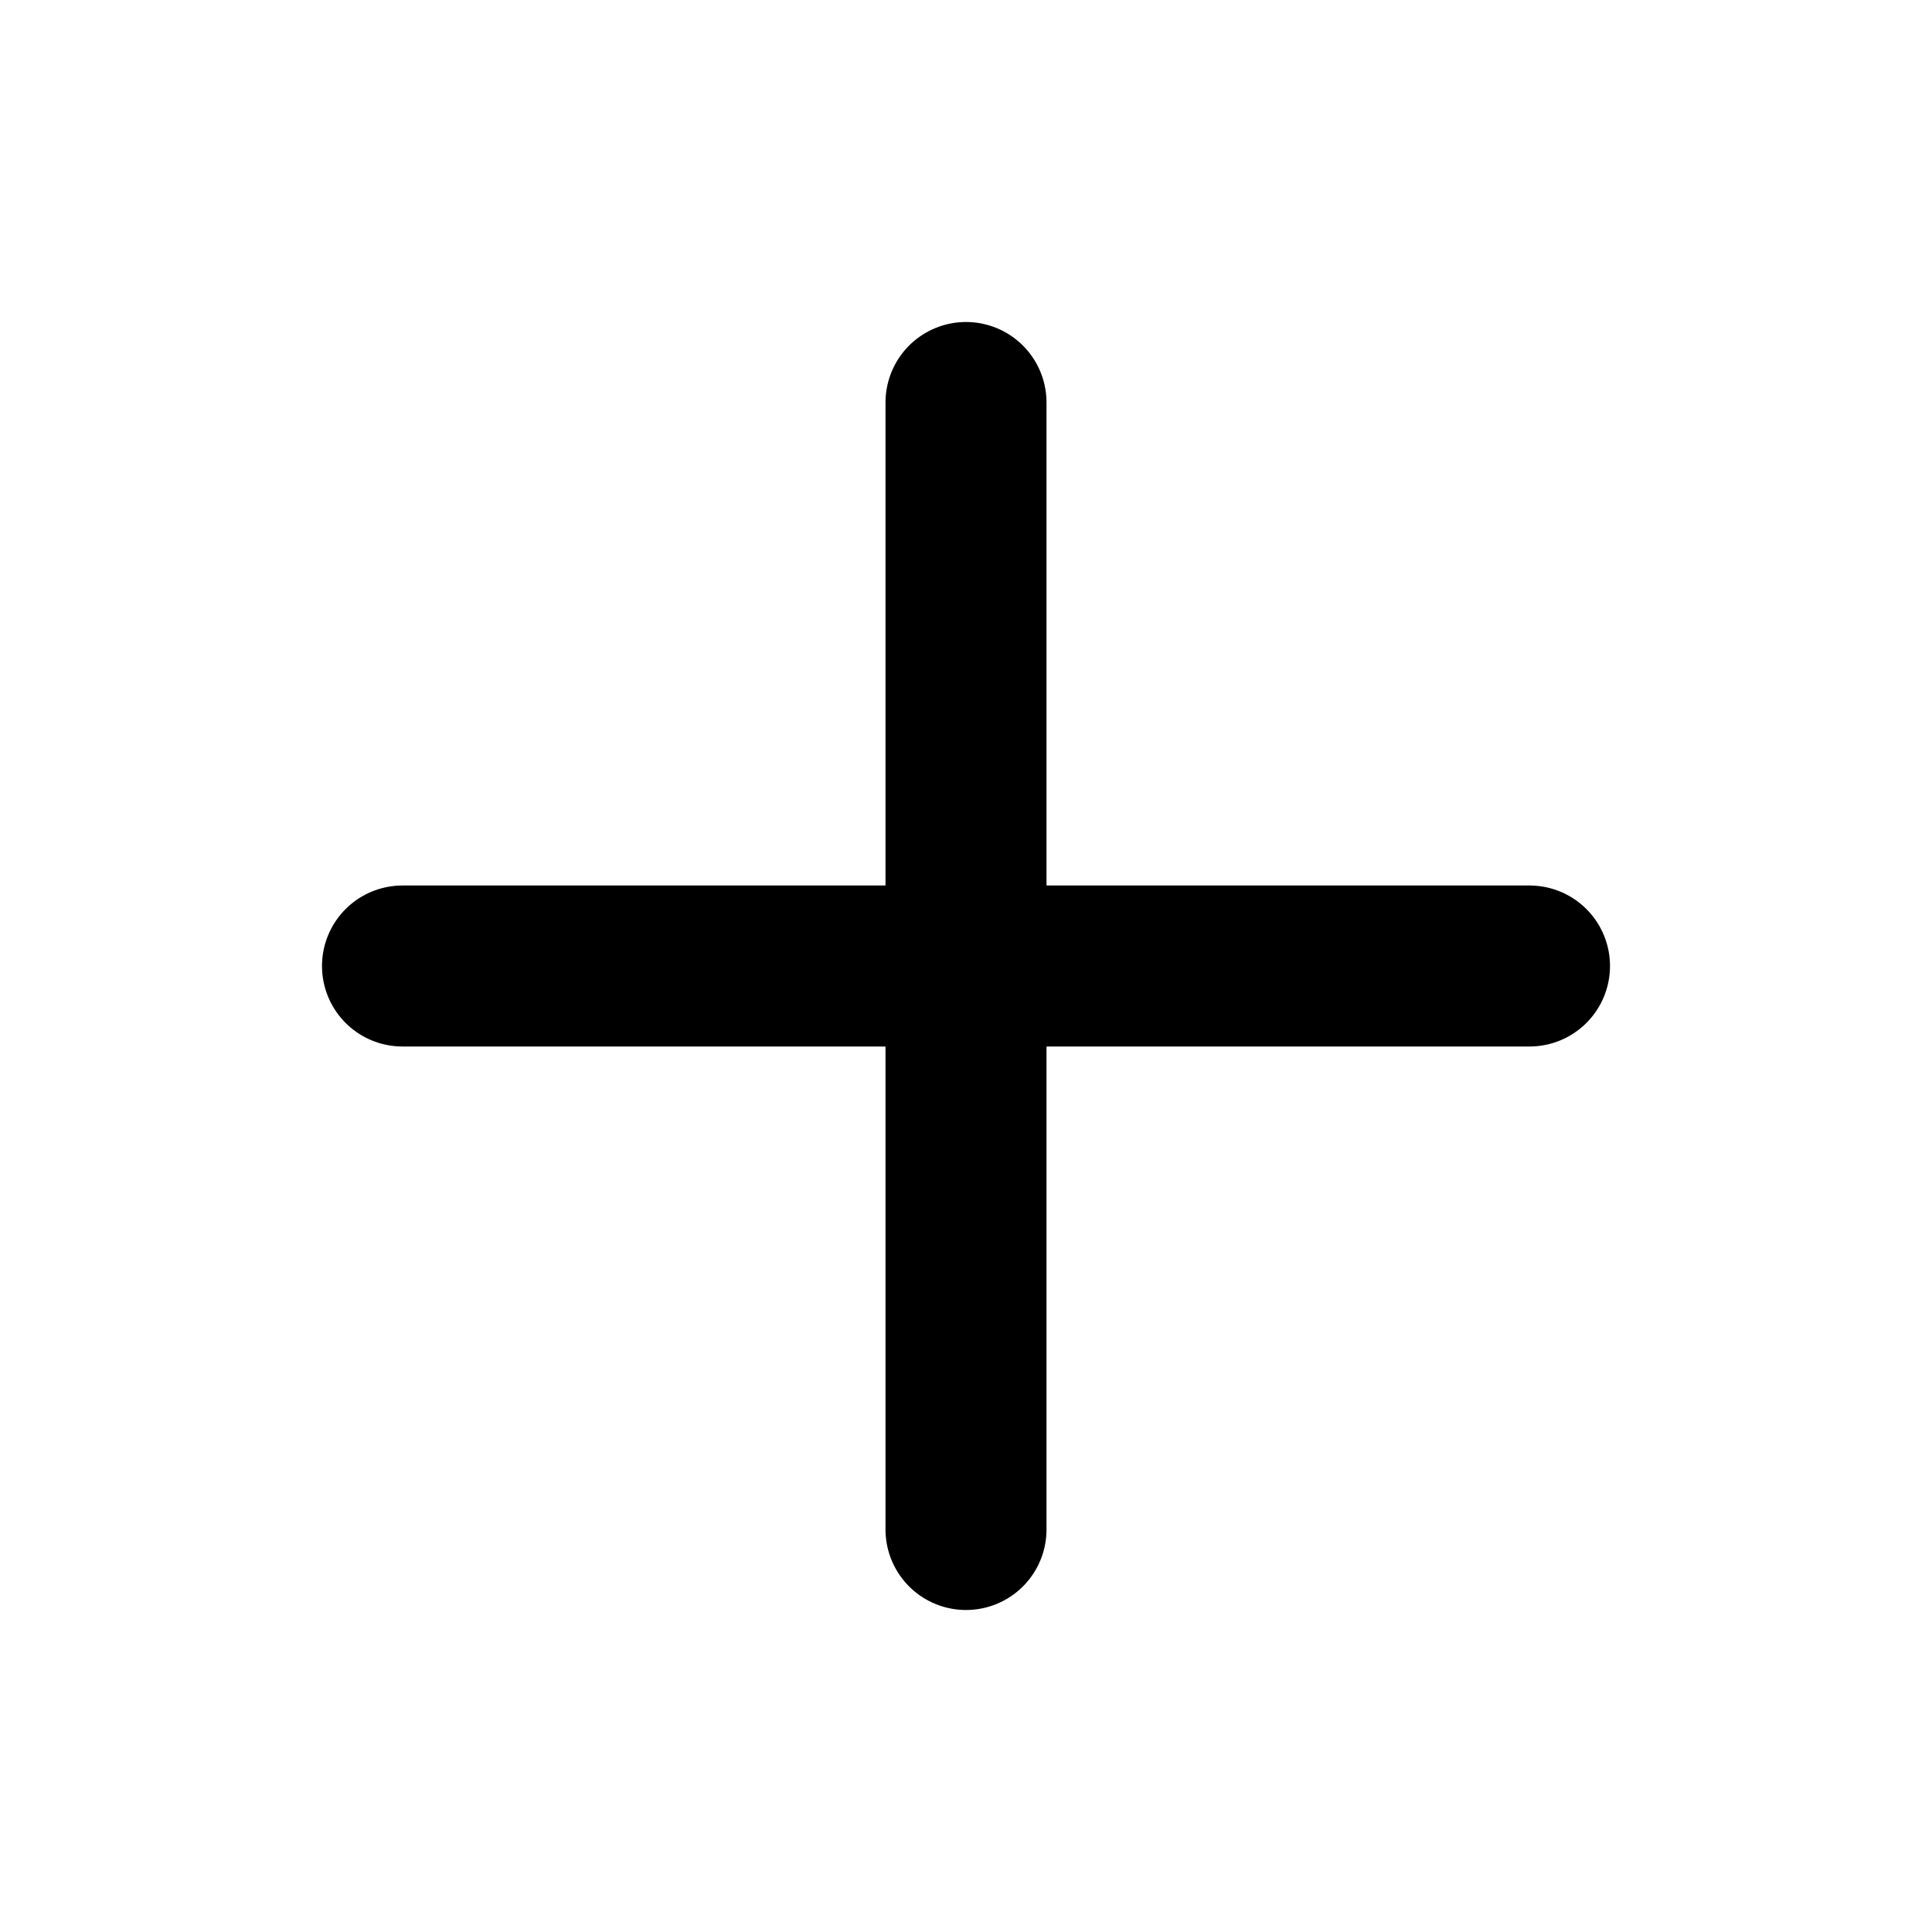
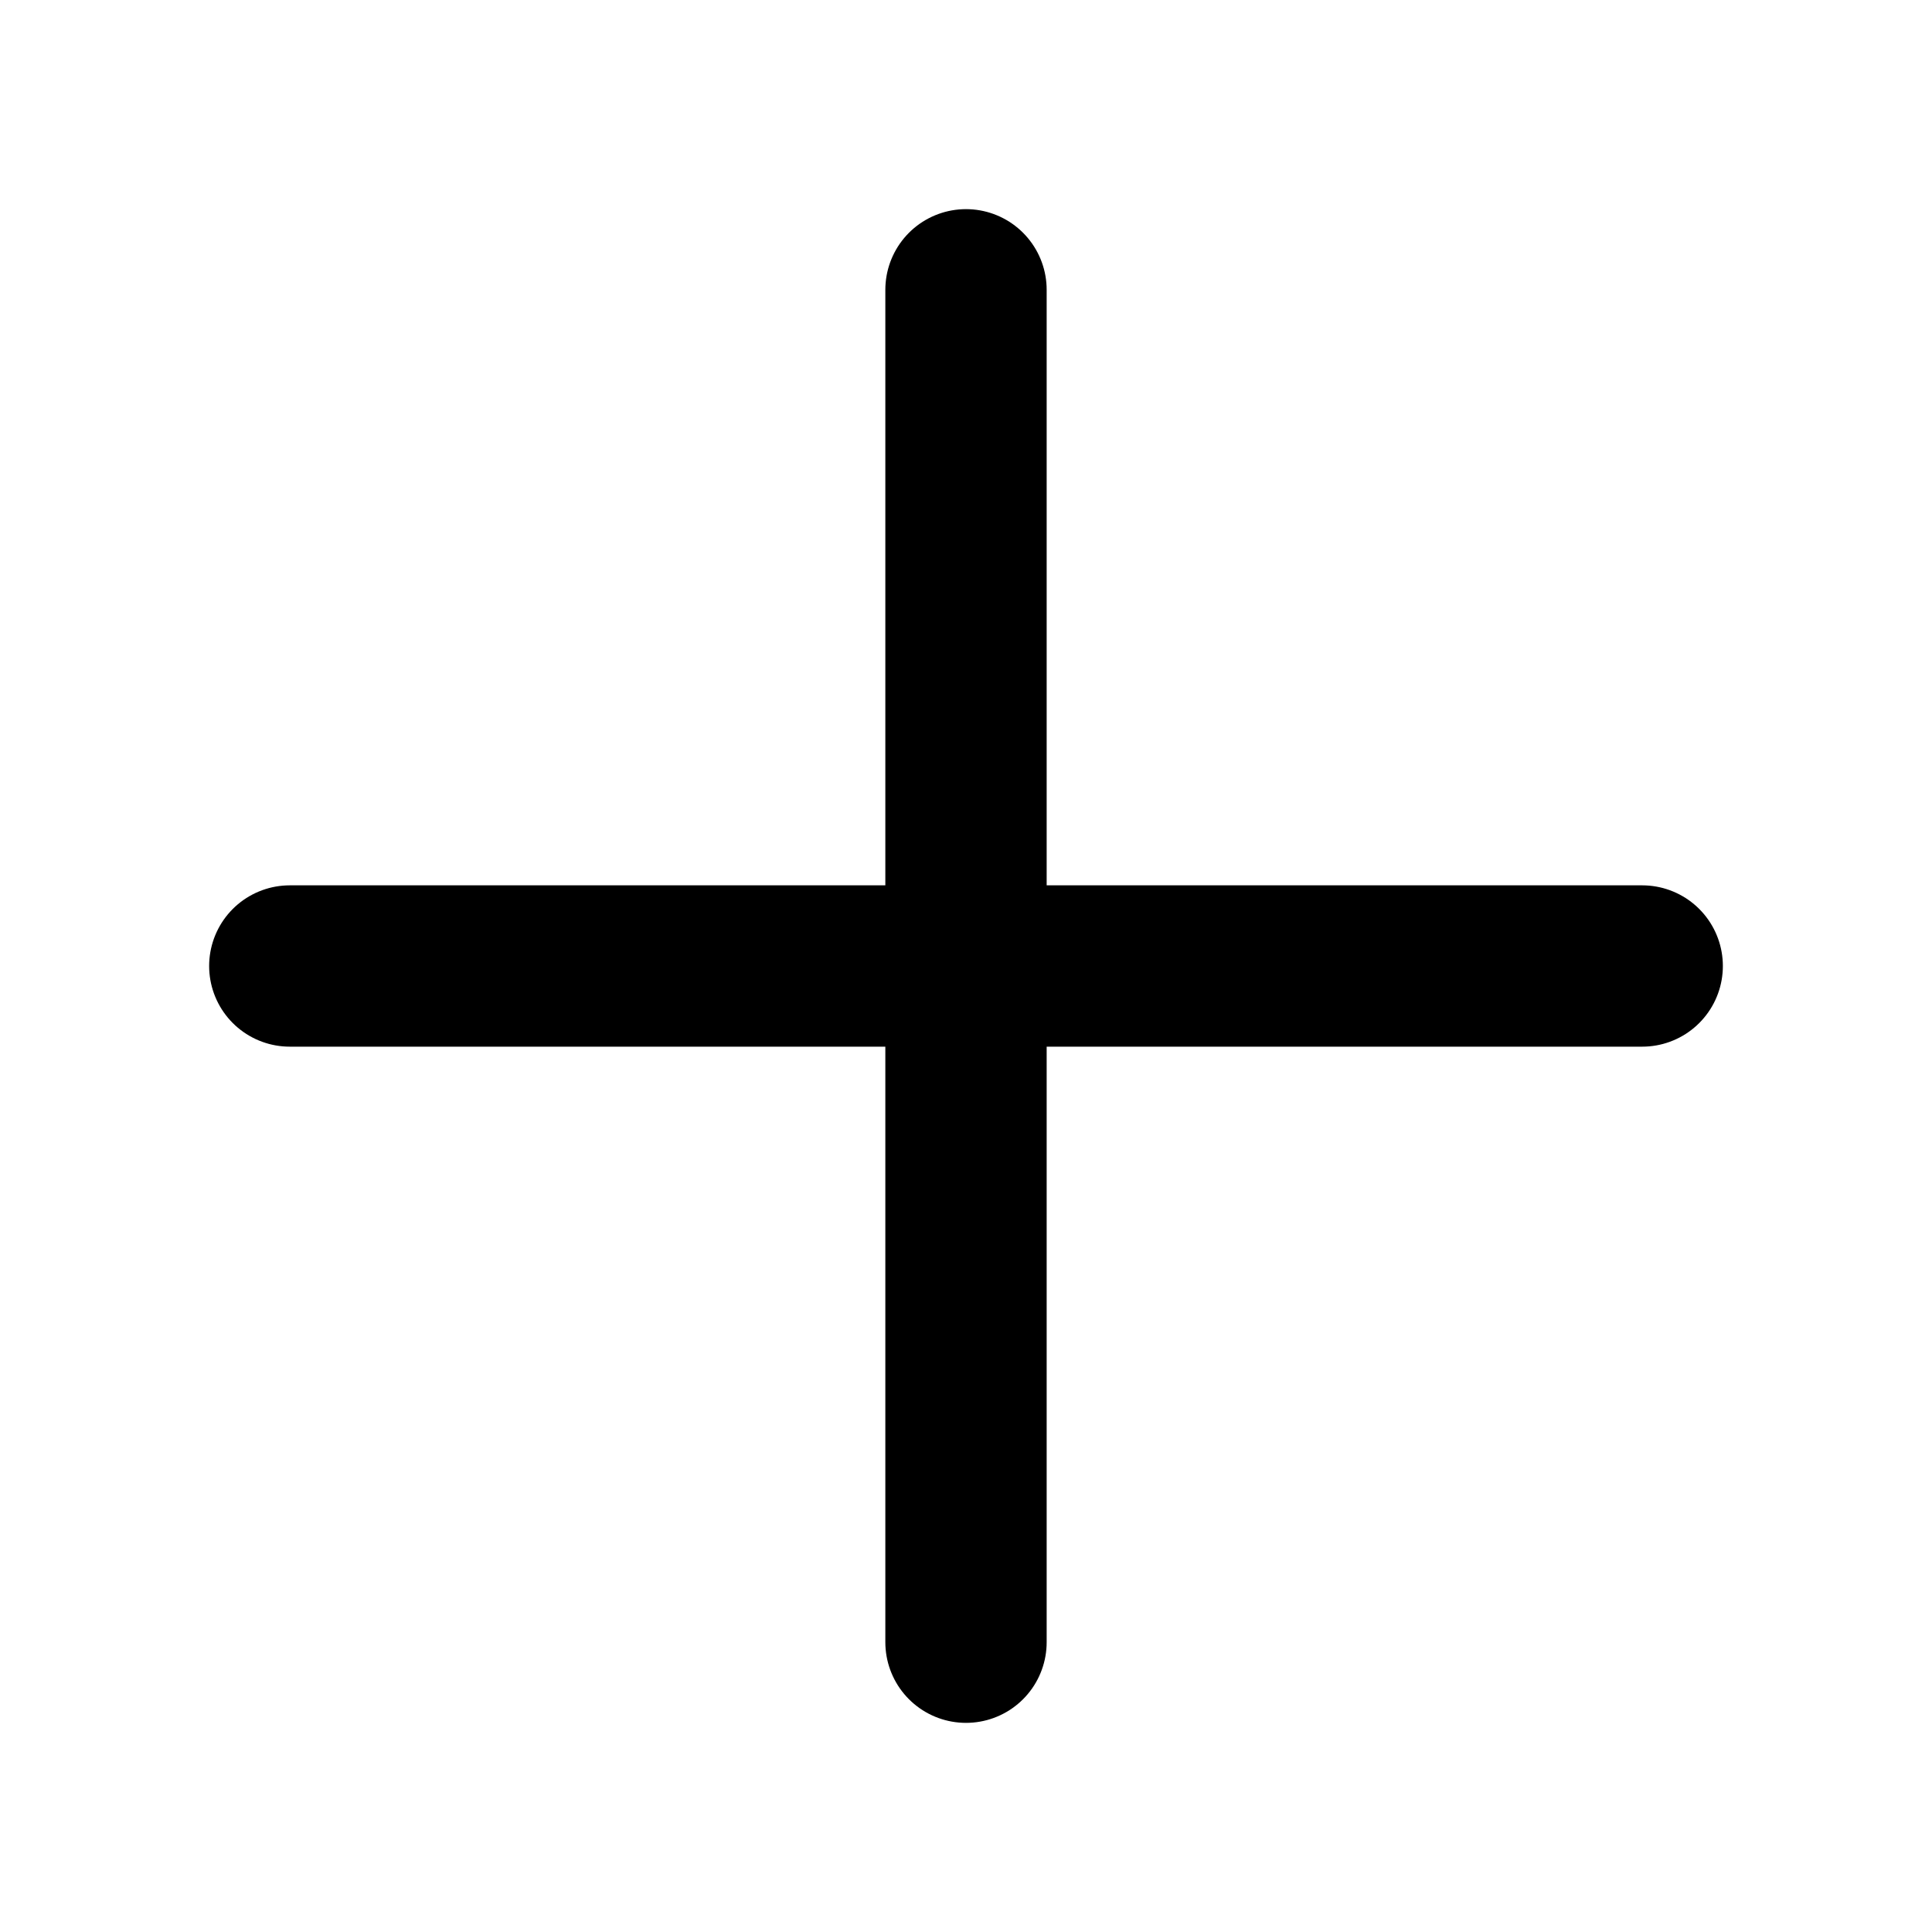
- <svg xmlns="http://www.w3.org/2000/svg" width="24" height="24" viewBox="0 0 24 24" fill="none" stroke="currentColor" stroke-width="2" stroke-linecap="round" stroke-linejoin="round">
+ <svg xmlns="http://www.w3.org/2000/svg" width="24" height="24" viewBox="2.0 2.0 20.0 20.0" fill="none" stroke="currentColor" stroke-width="1.67" stroke-linecap="round" stroke-linejoin="round">
  <path d="M5 12h14" />
  <path d="M12 5v14" />
</svg>
